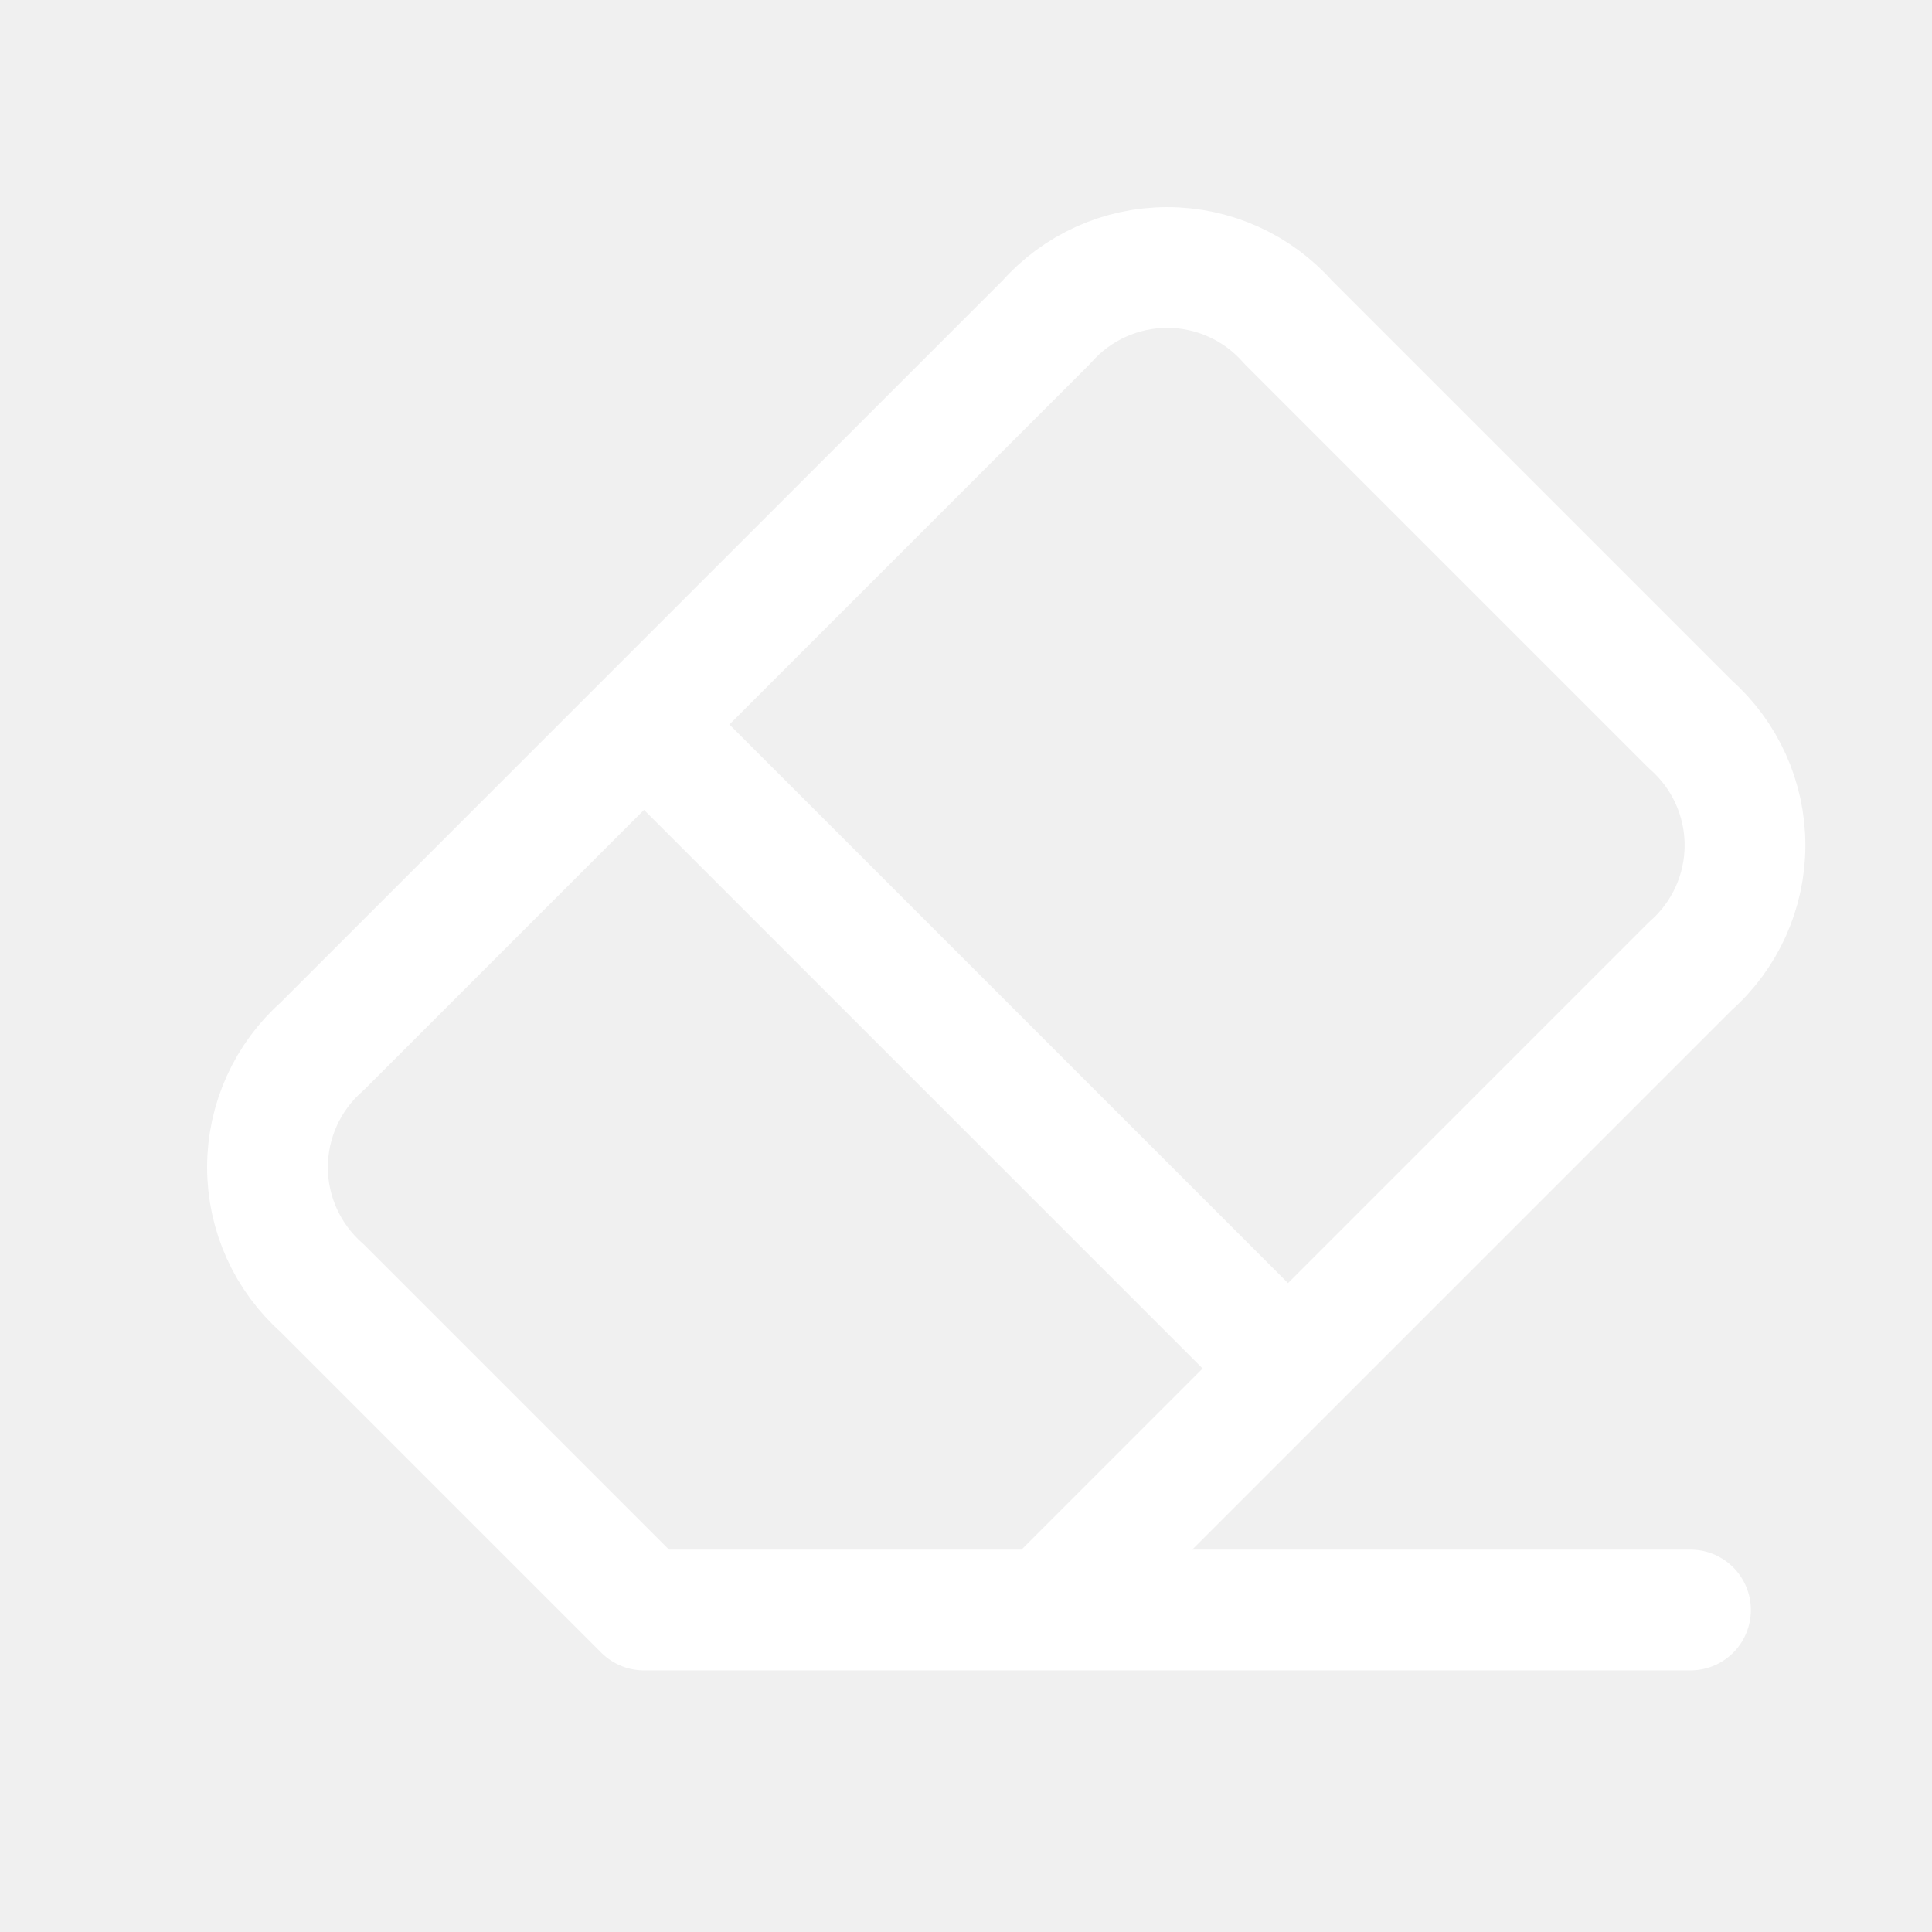
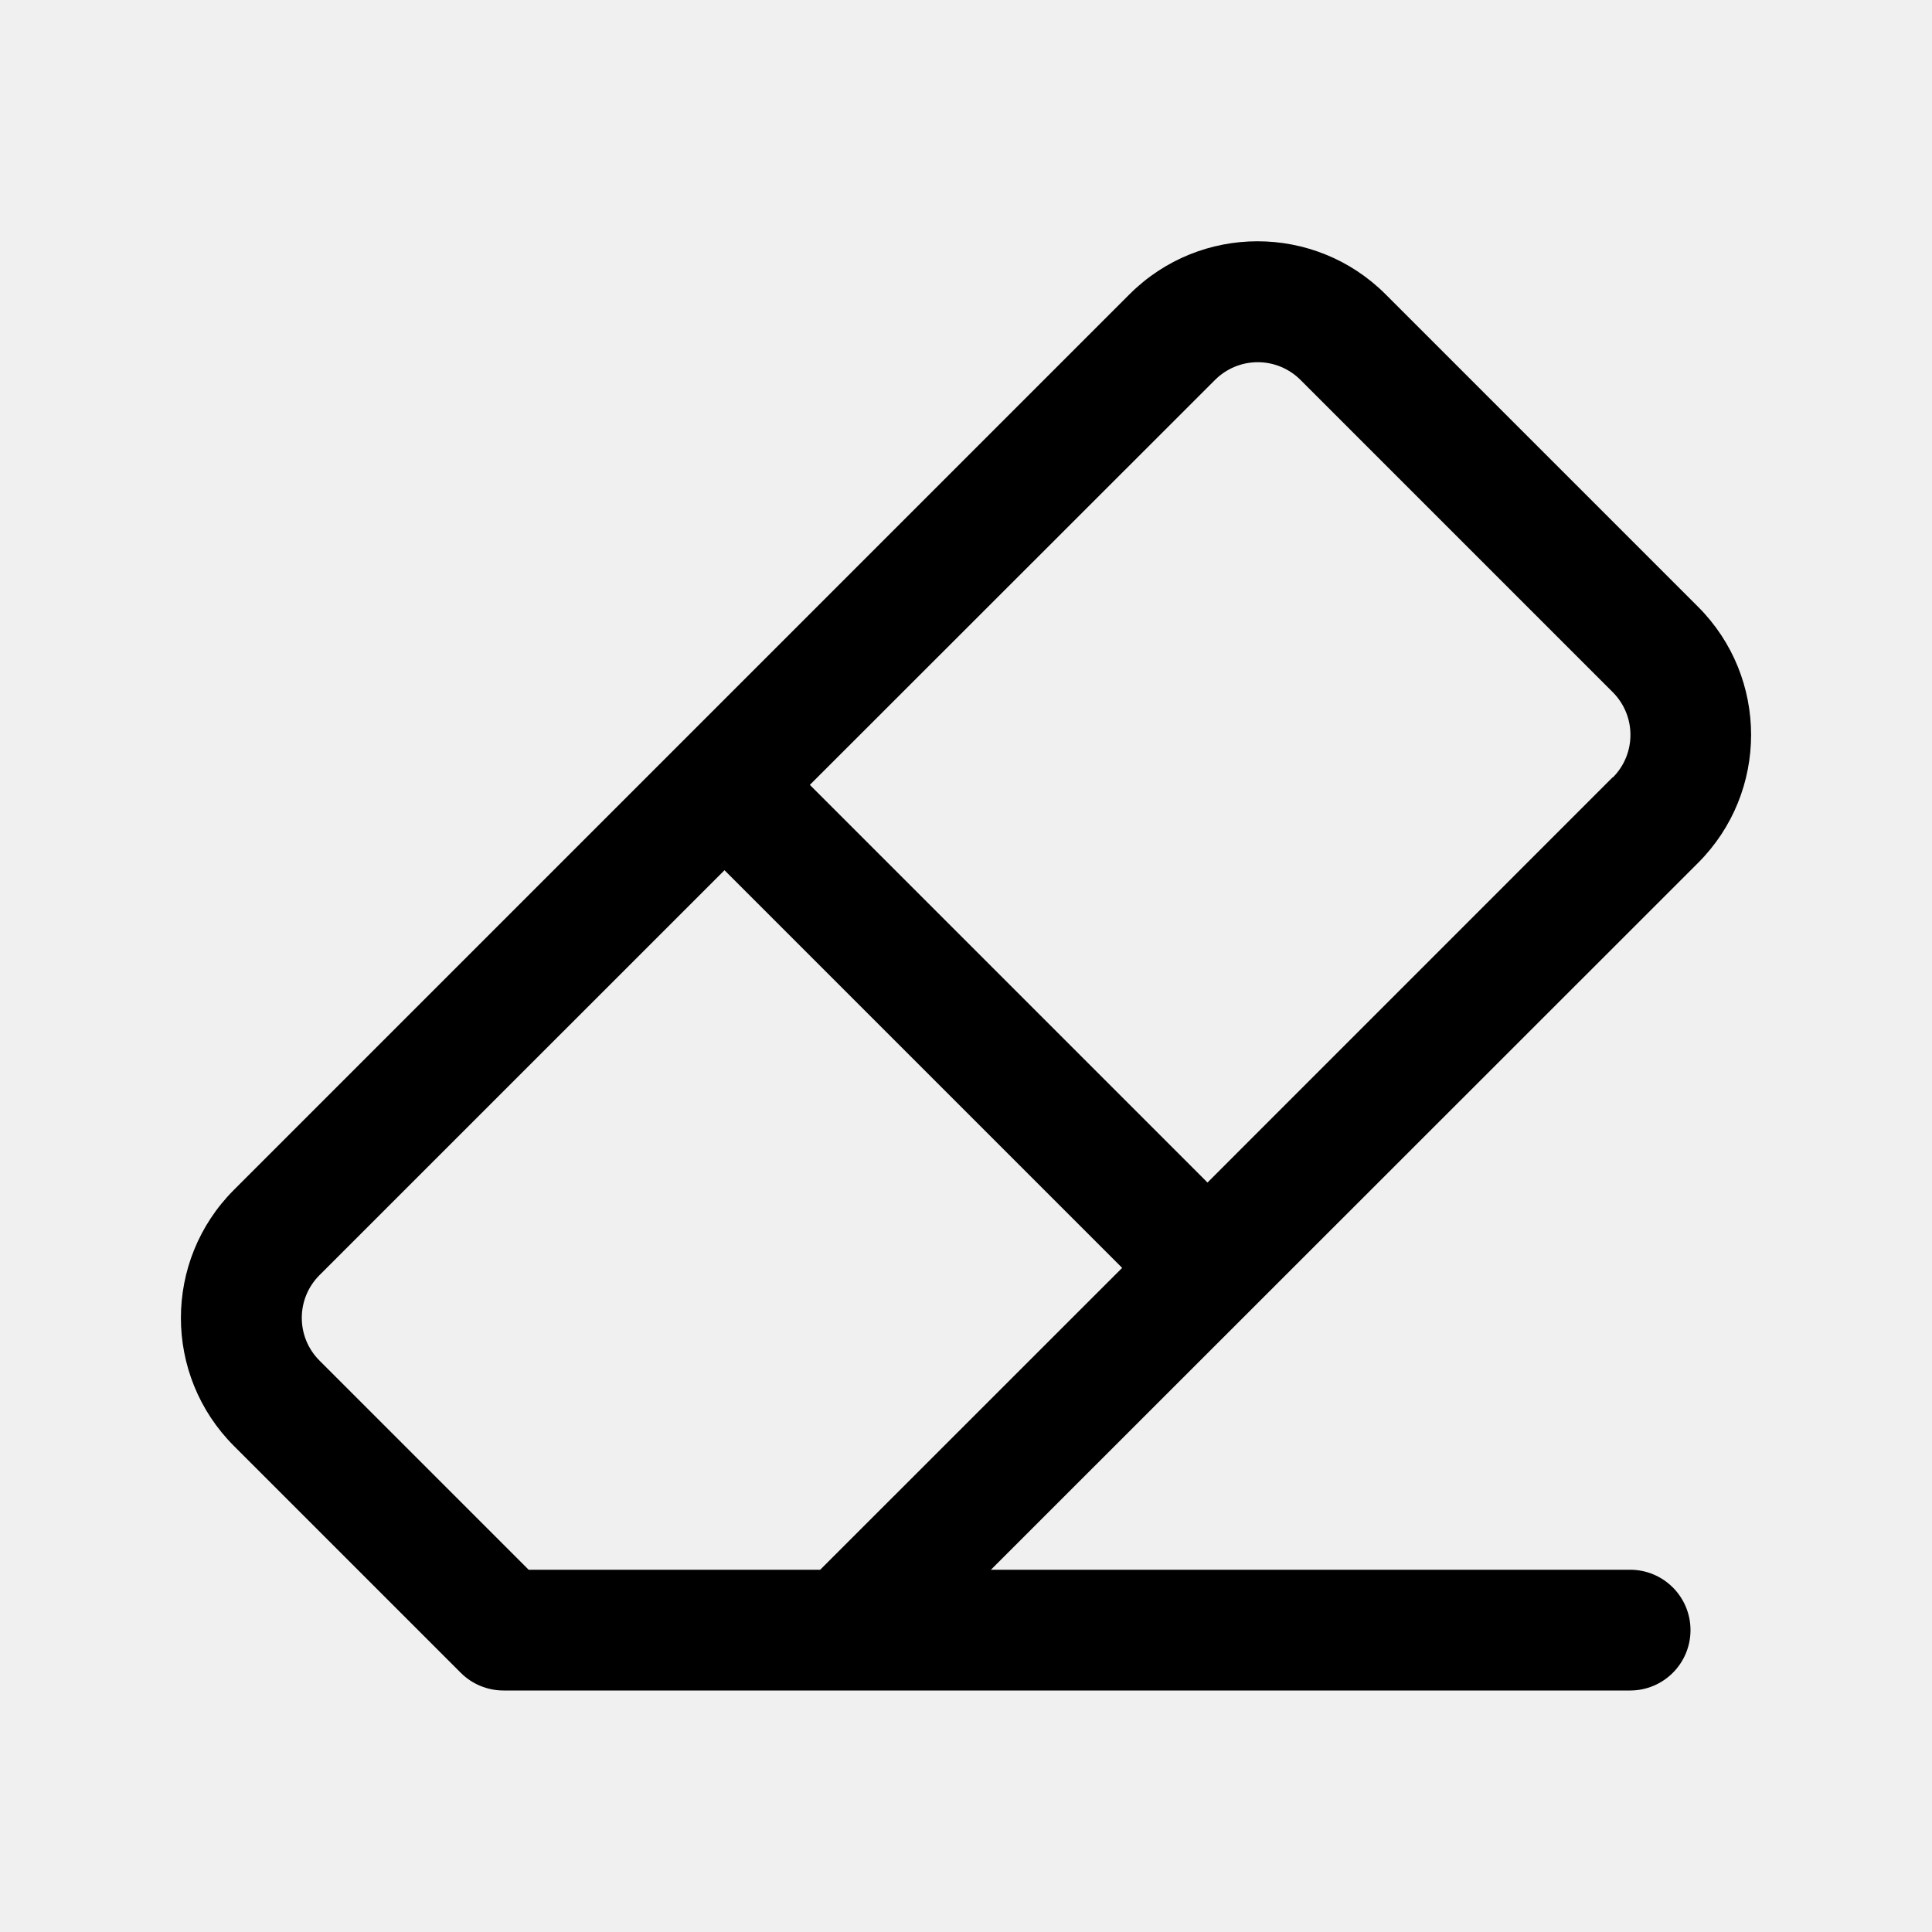
- <svg xmlns="http://www.w3.org/2000/svg" fill="none" viewBox="0 0 24 24" stroke-width="1.5" stroke="#ffffff">
-   <path stroke-linecap="round" stroke-linejoin="round" d="m8 9 8 8M4 13l9-9a2 2 0 0 1 3 0l5 5a2 2 0 0 1 0 3l-8 8H8l-4-4a2 2 0 0 1 0-3ZM8 20h13" />
+ <svg xmlns="http://www.w3.org/2000/svg" viewBox="0 0 256 256" fill="currentColor">
+   <path d="M225,80.4,183.6,39a24,24,0,0,0-33.94,0L31,157.66a24,24,0,0,0,0,33.94l30.06,30.06A8,8,0,0,0,66.74,224H216a8,8,0,0,0,0-16h-84.7L225,114.34A24,24,0,0,0,225,80.4ZM108.68,208H70.05L42.33,180.28a8,8,0,0,1,0-11.31L96,115.31,148.69,168Zm105-105L160,156.69,107.31,104,161,50.34a8,8,0,0,1,11.32,0l41.38,41.38a8,8,0,0,1,0,11.31Z" />
</svg>
